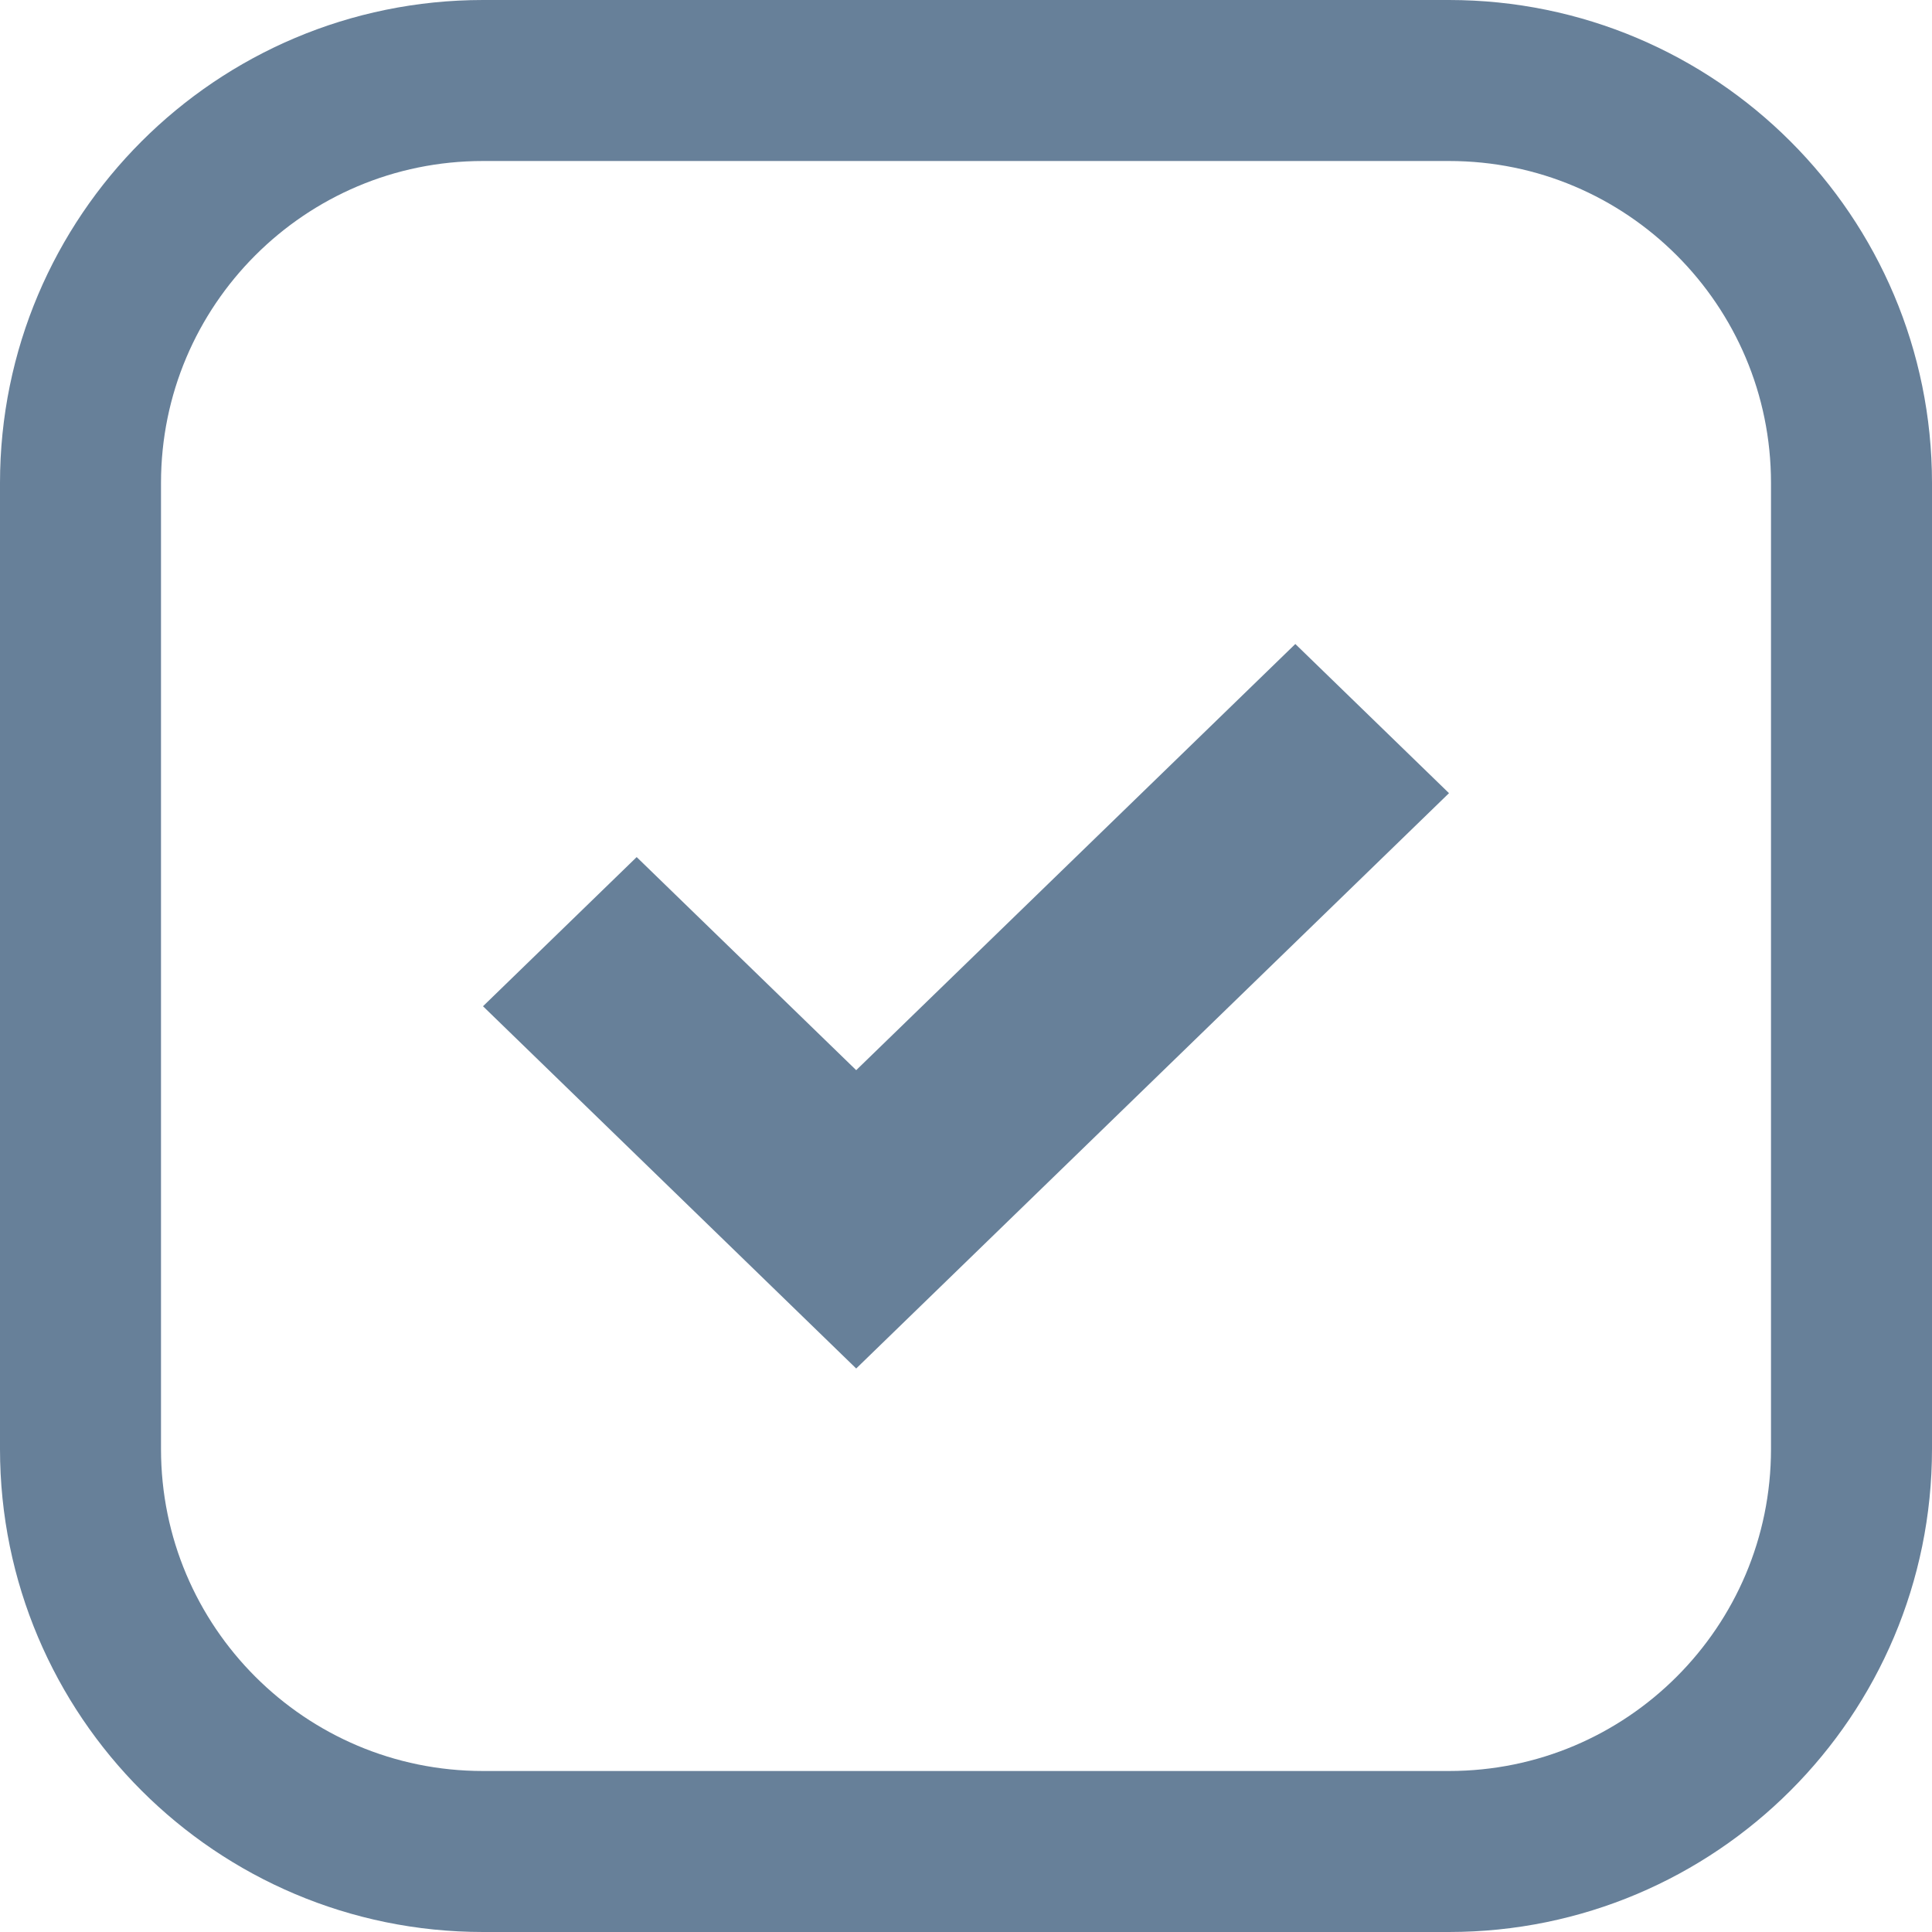
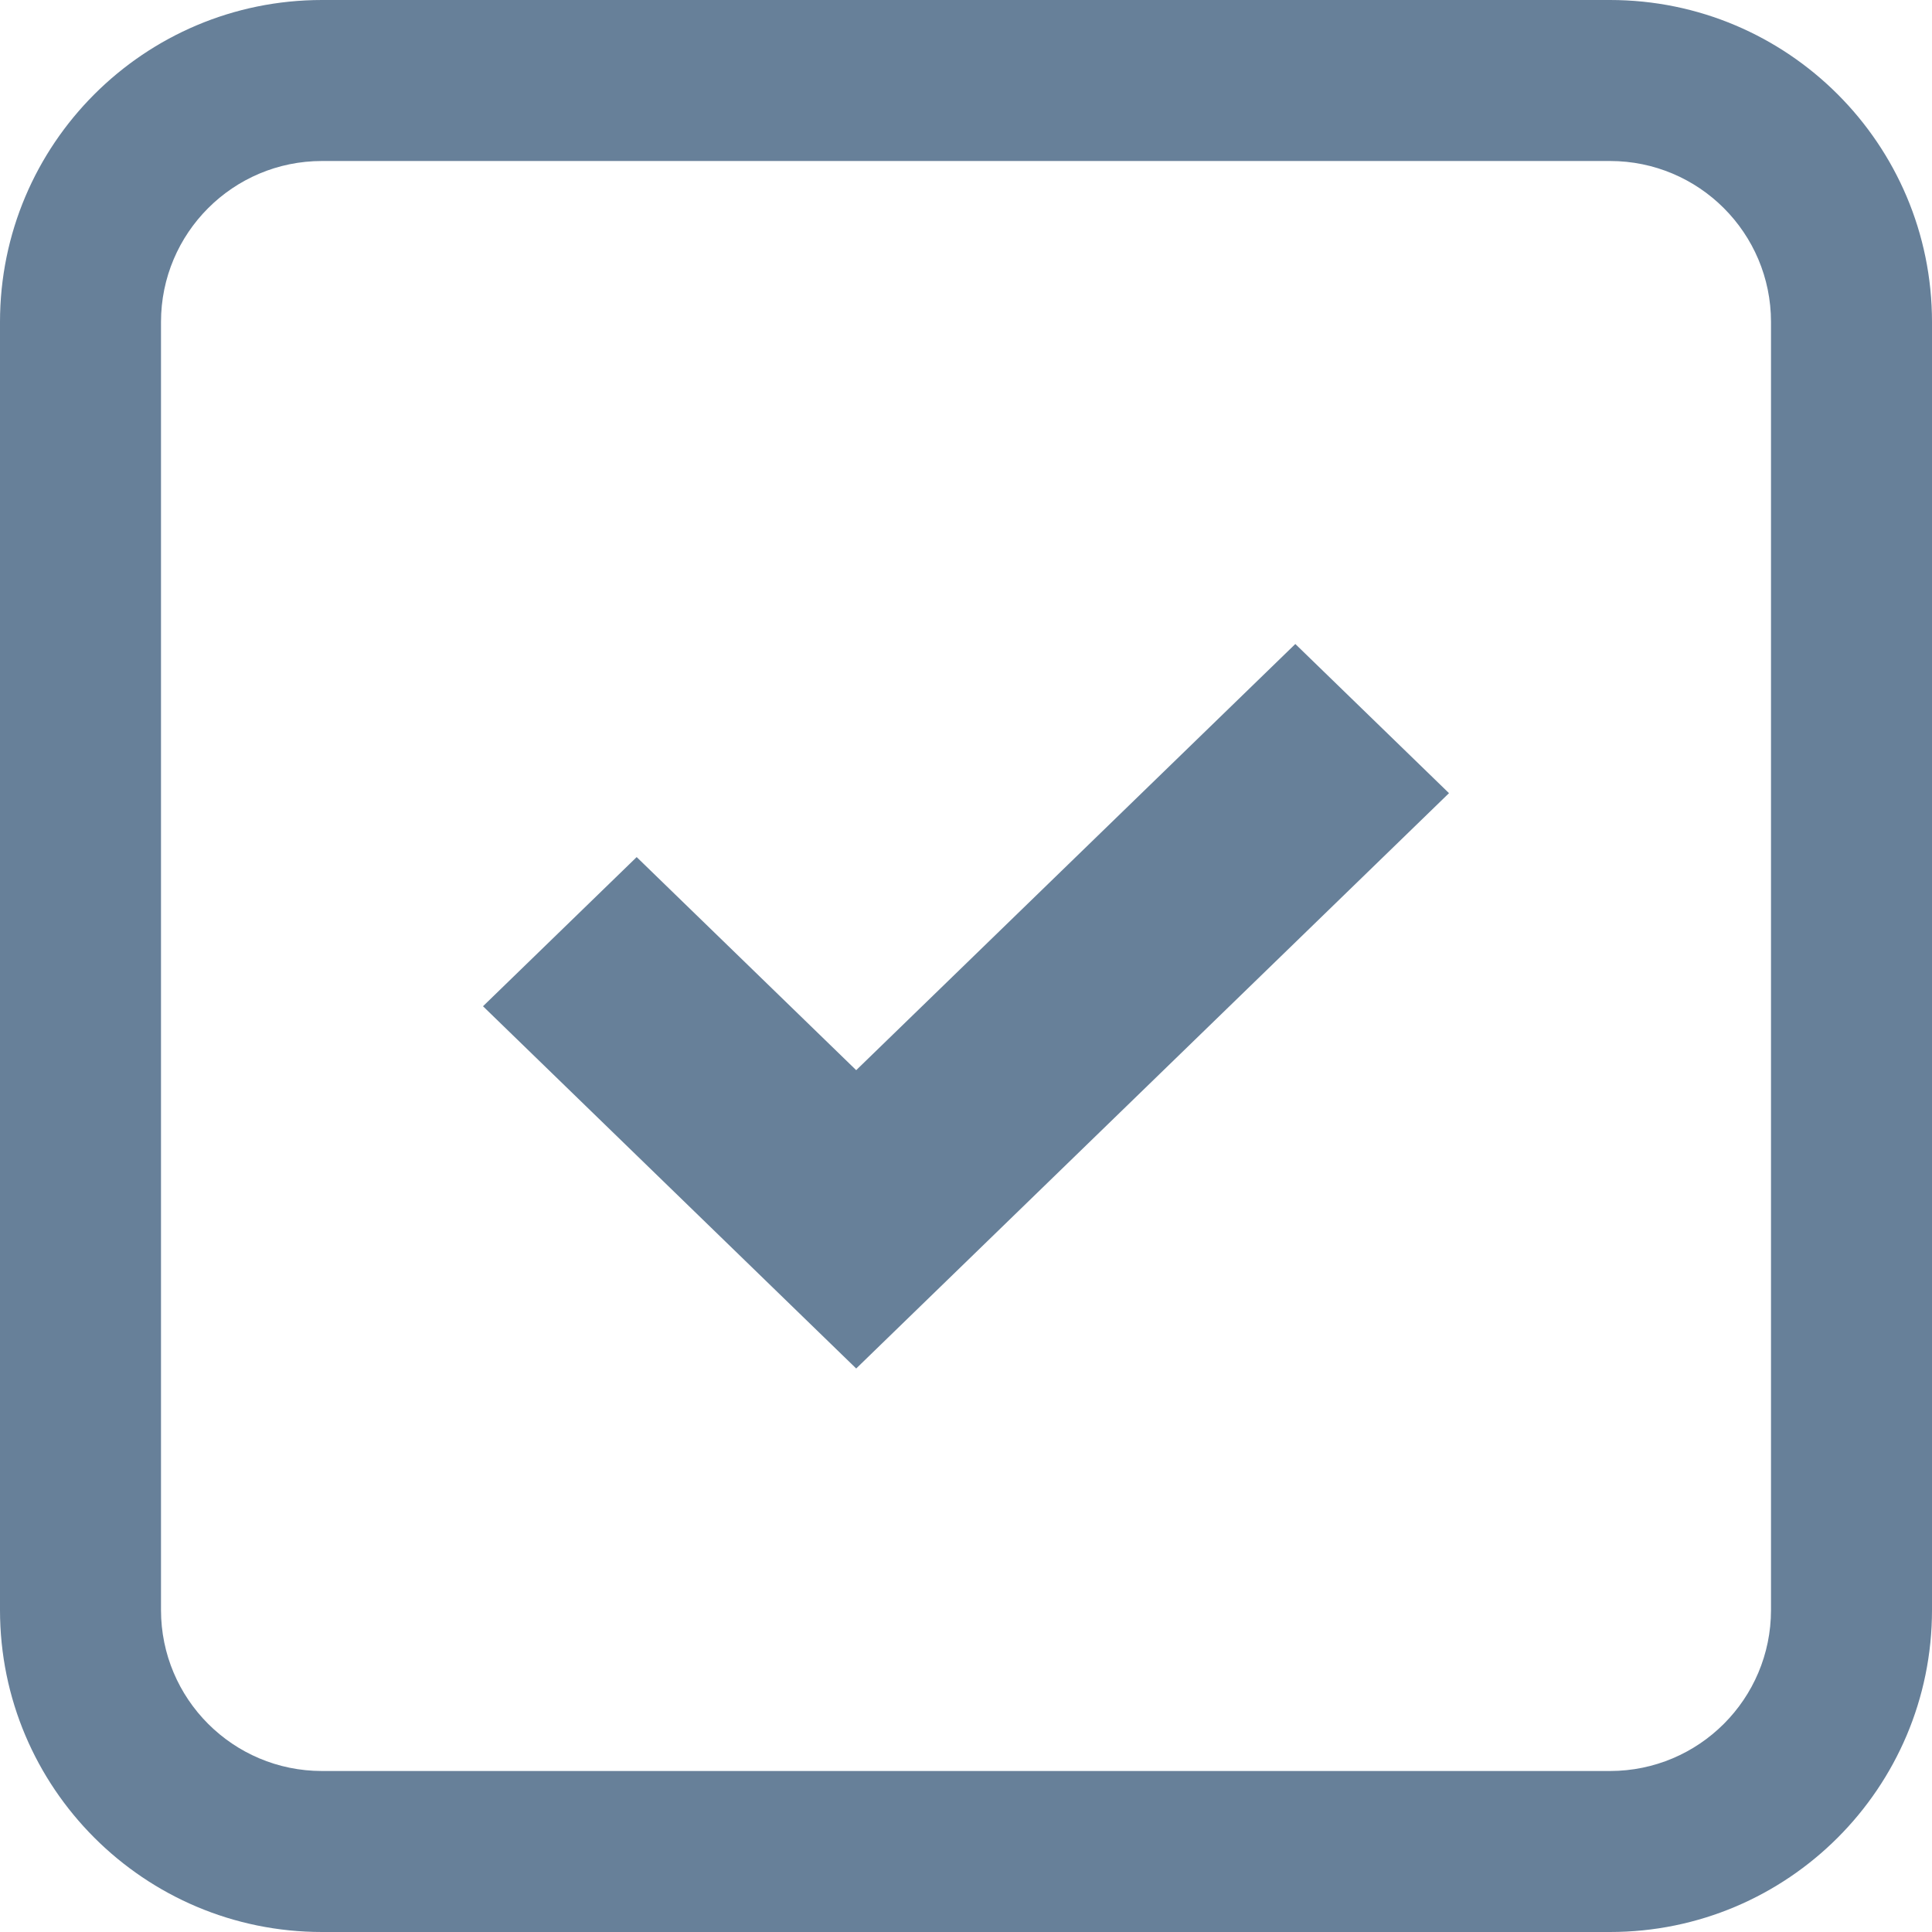
<svg xmlns="http://www.w3.org/2000/svg" width="24" height="24" viewBox="0 0 24 24" fill="none">
-   <path stroke="#678099" stroke-width="2" d="M6 1 H18 A5 5 0 0 1 23 6 V18 A5 5 0 0 1 18 23 H6 A5 5 0 0 1 1 18 V6 A5 5 0 0 1 6 1 z" />
+   <path fill="#678099" fill-rule="nonzero" d="M4,2 C2.895,2 2,2.895 2,4 L2,20 C2,21.105 2.895,22 4,22 L20,22 C21.105,22 22,21.105 22,20 L22,4 C22,2.895 21.105,2 20,2 L4,2 Z M4,0 L20,0 C22.209,-4.05812251e-16 24,1.791 24,4 L24,20 C24,22.209 22.209,24 20,24 L4,24 C1.791,24 2.705415e-16,22.209 0,20 L0,4 C-2.705415e-16,1.791 1.791,4.05812251e-16 4,0 Z" />
  <path d="M18 9.853L16.091 8L10.636 13.294L7.909 10.647L6 12.5L10.636 17L18 9.853Z" fill="#678099" />
</svg>
